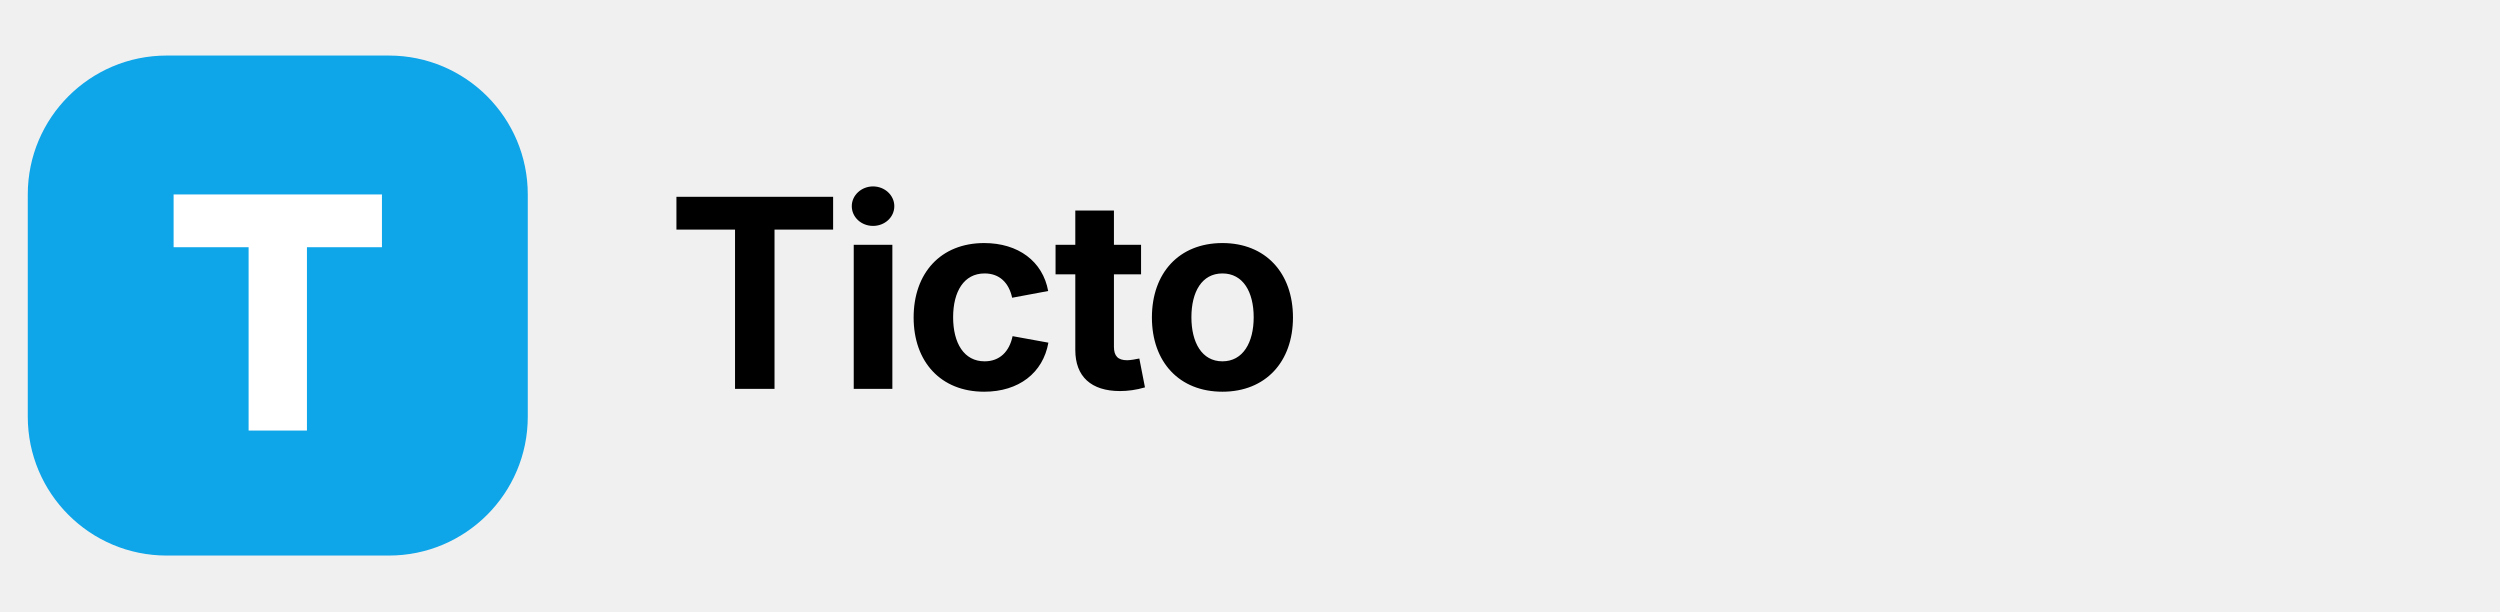
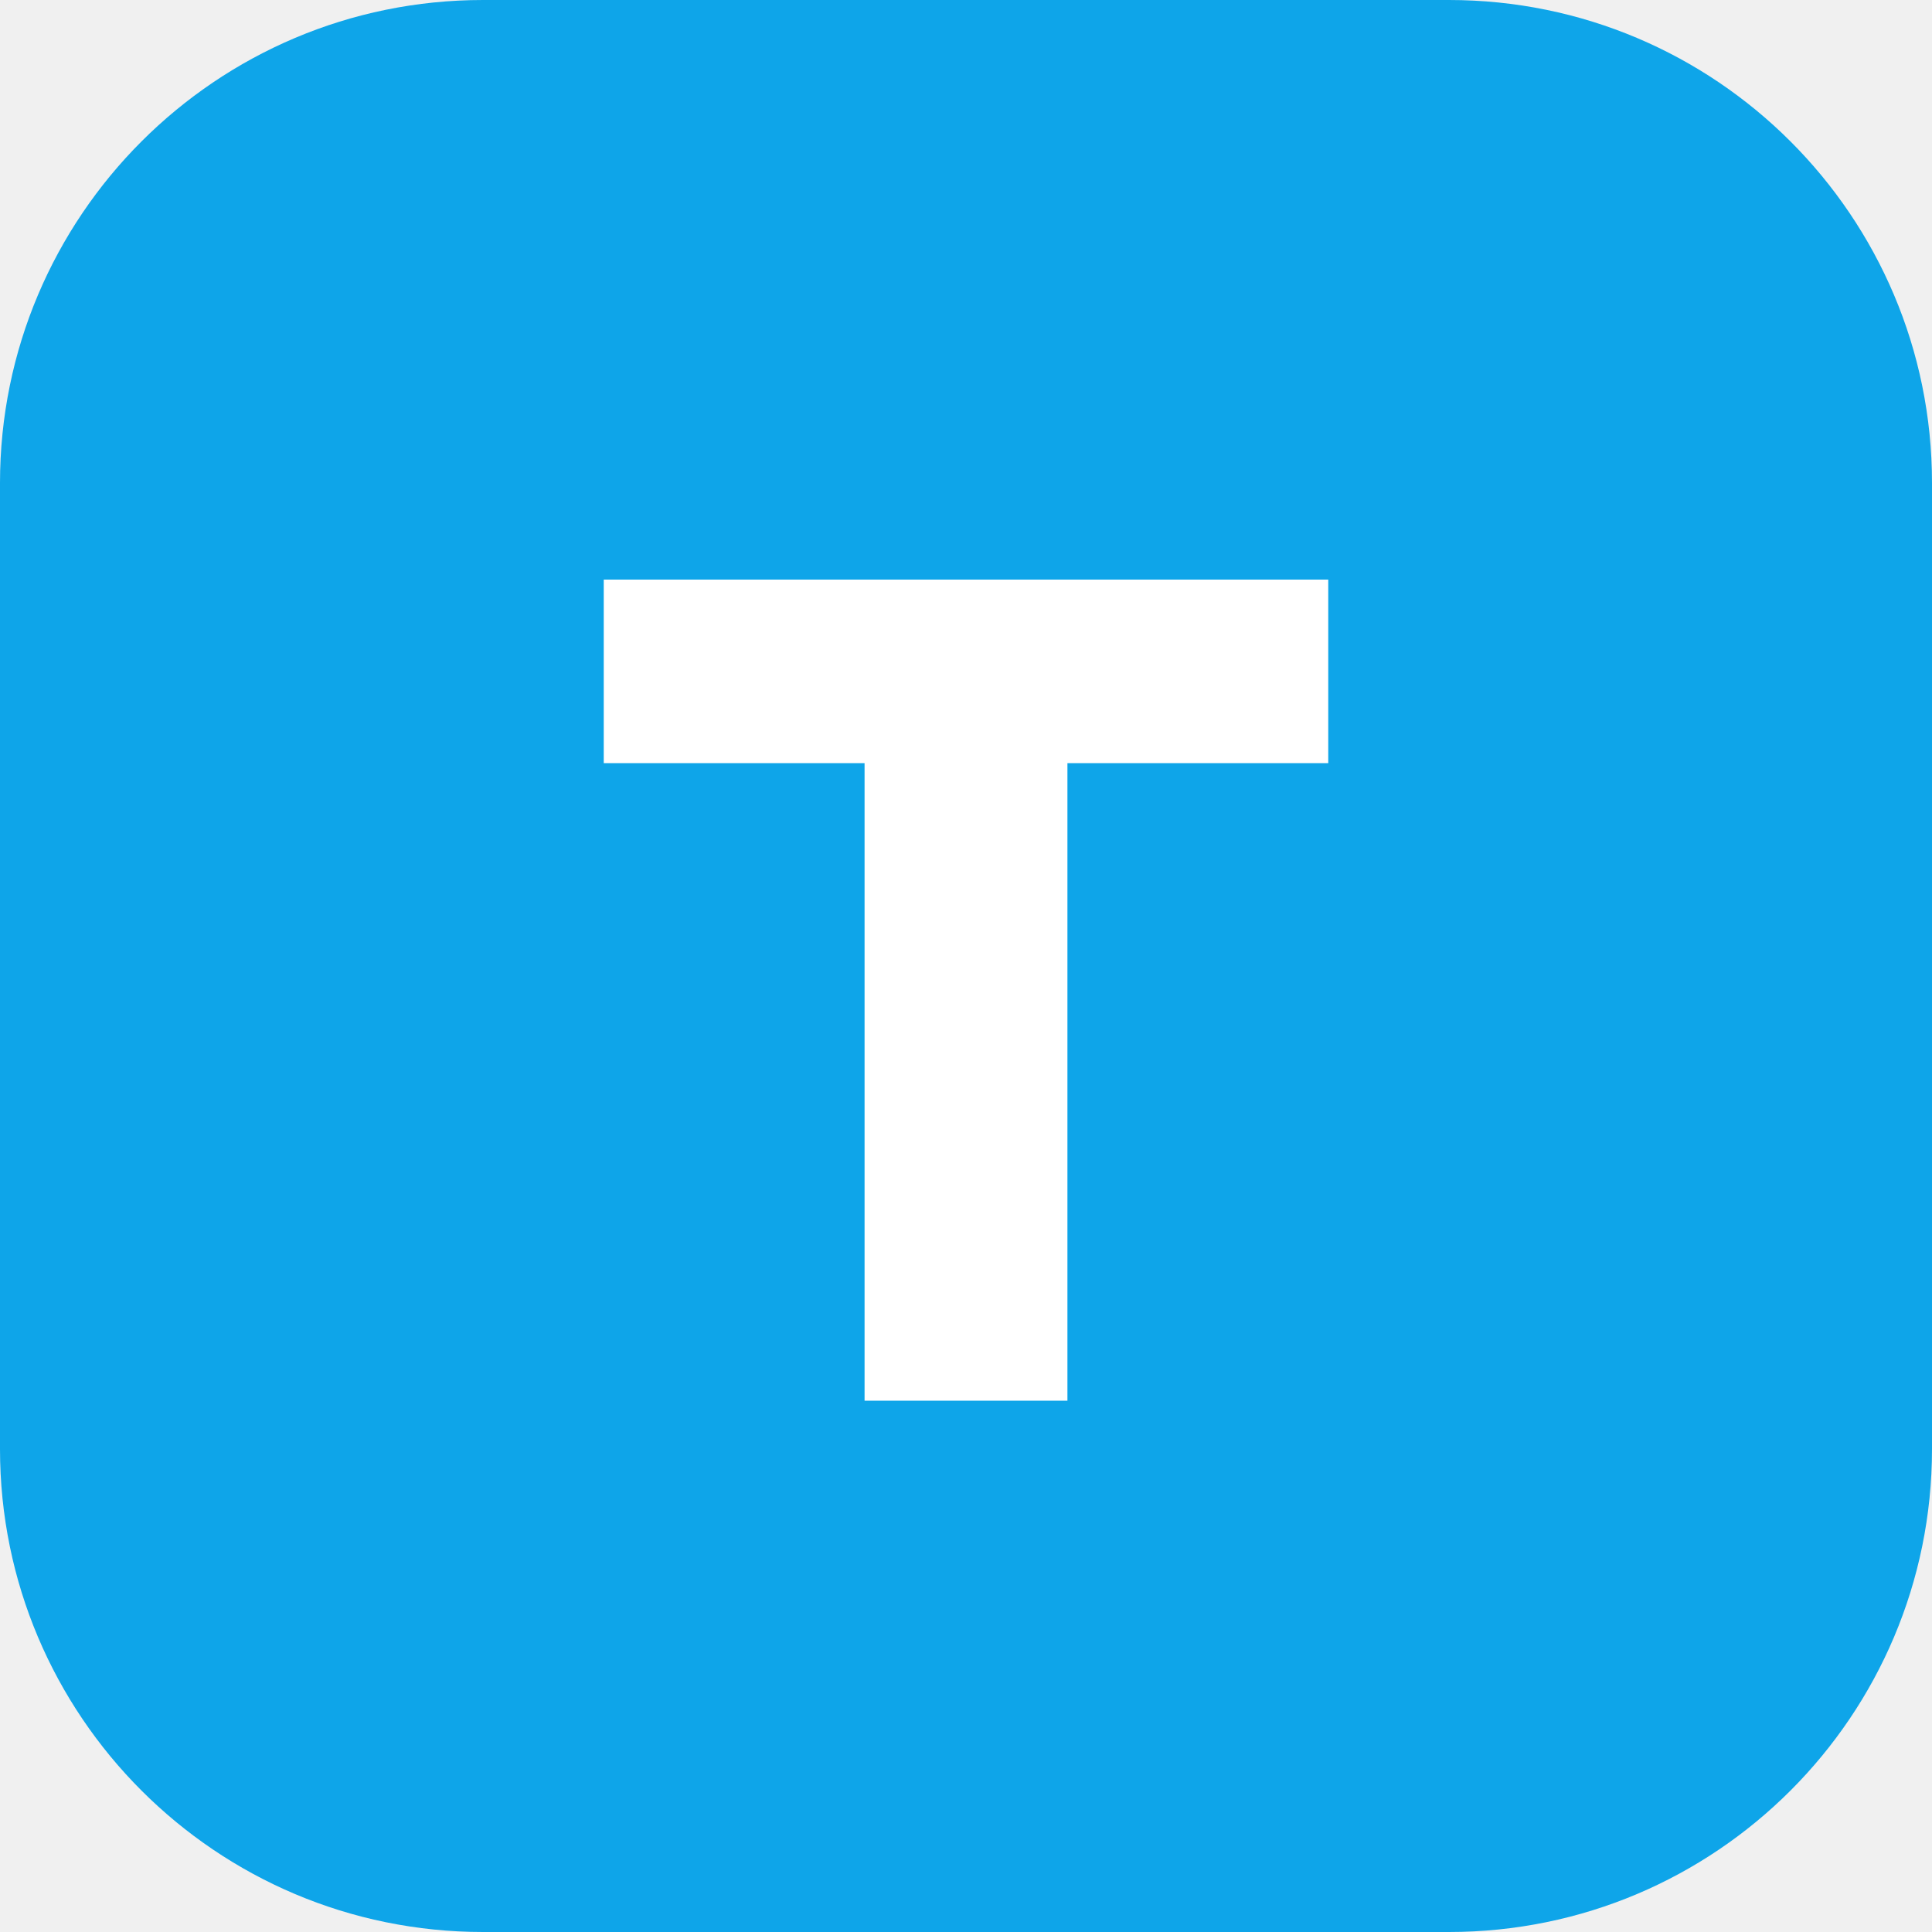
- <svg xmlns="http://www.w3.org/2000/svg" viewBox="0 0 180 44" fill="none">
-   <rect x="2" y="4" width="36" height="36" rx="10" fill="#0EA5E9" />
-   <path d="M12.5 14H27.5V17.8H22.1V31H17.9V17.8H12.5V14Z" fill="#FFFFFF" />
-   <text x="48" y="28" fill="currentColor" font-family="Inter, Arial, sans-serif" font-size="19" font-weight="700" letter-spacing="-0.4">Ticto</text>
+ <svg xmlns="http://www.w3.org/2000/svg" viewBox="0 0 40 40" fill="none">
+   <rect width="40" height="40" rx="10" fill="#0EA5E9" />
+   <path d="M12.5 12H27.5V15.8H22.1V29H17.9V15.8H12.5V12Z" fill="#FFFFFF" />
</svg>
